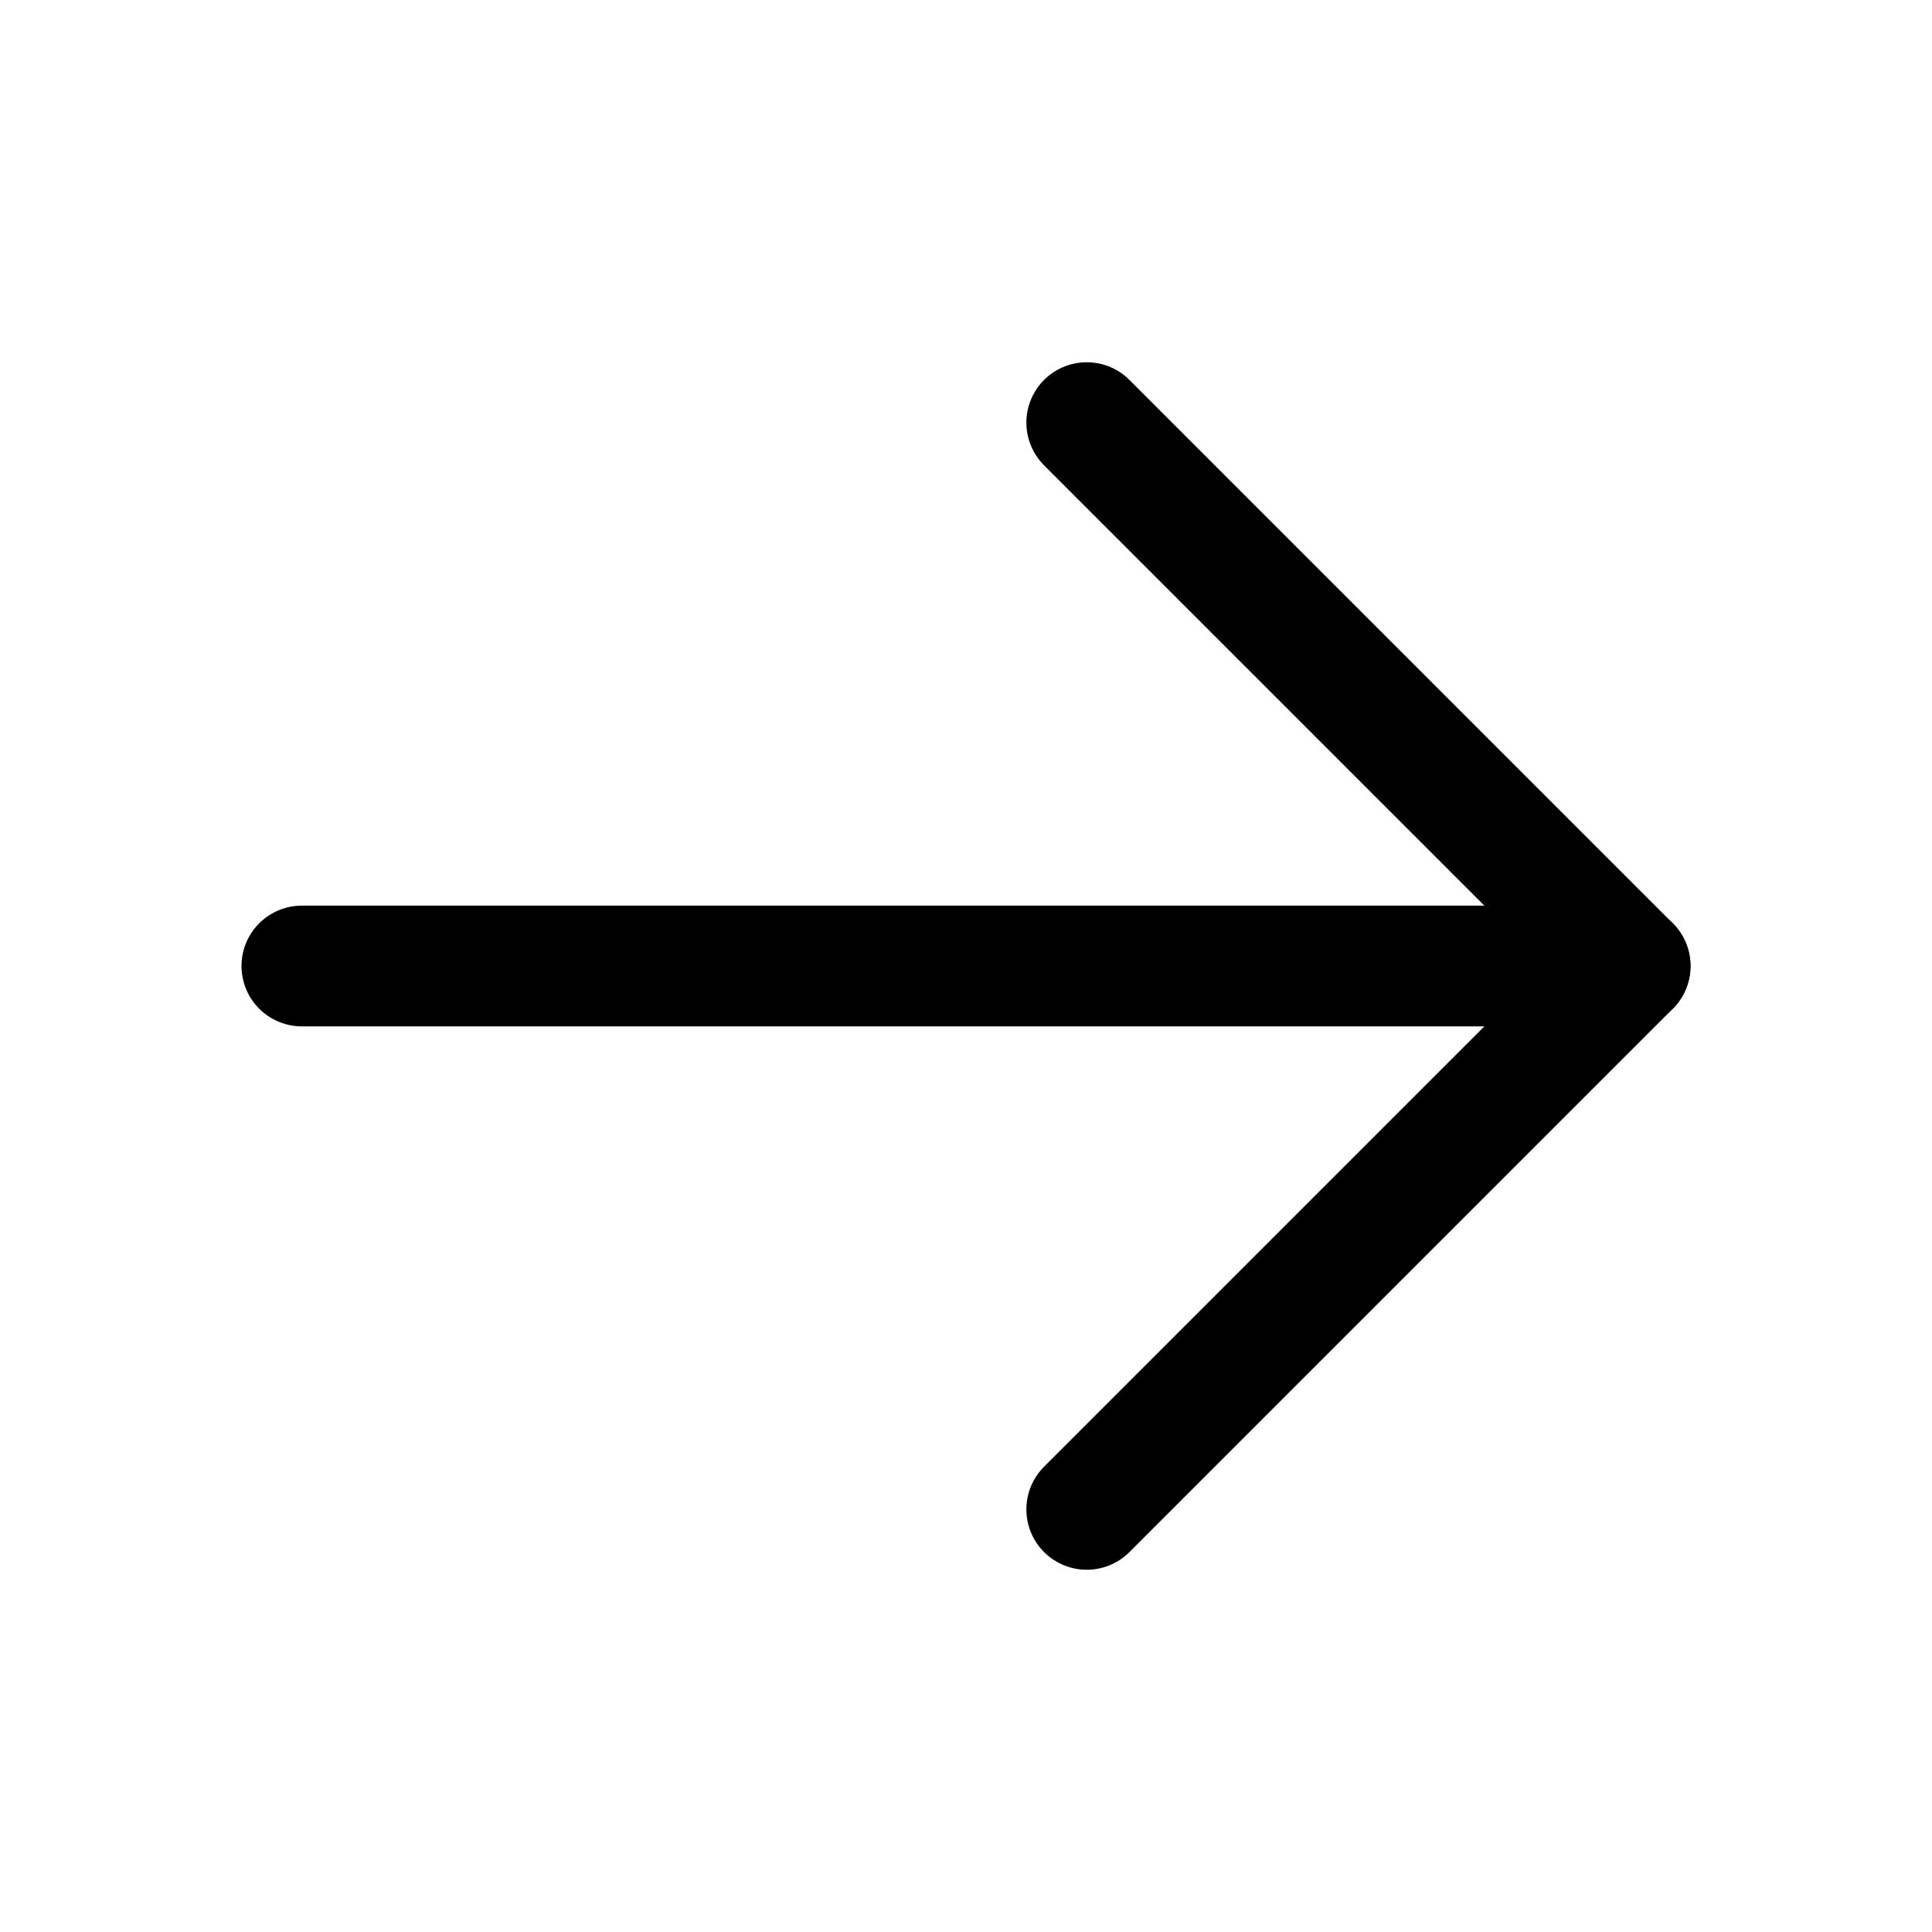
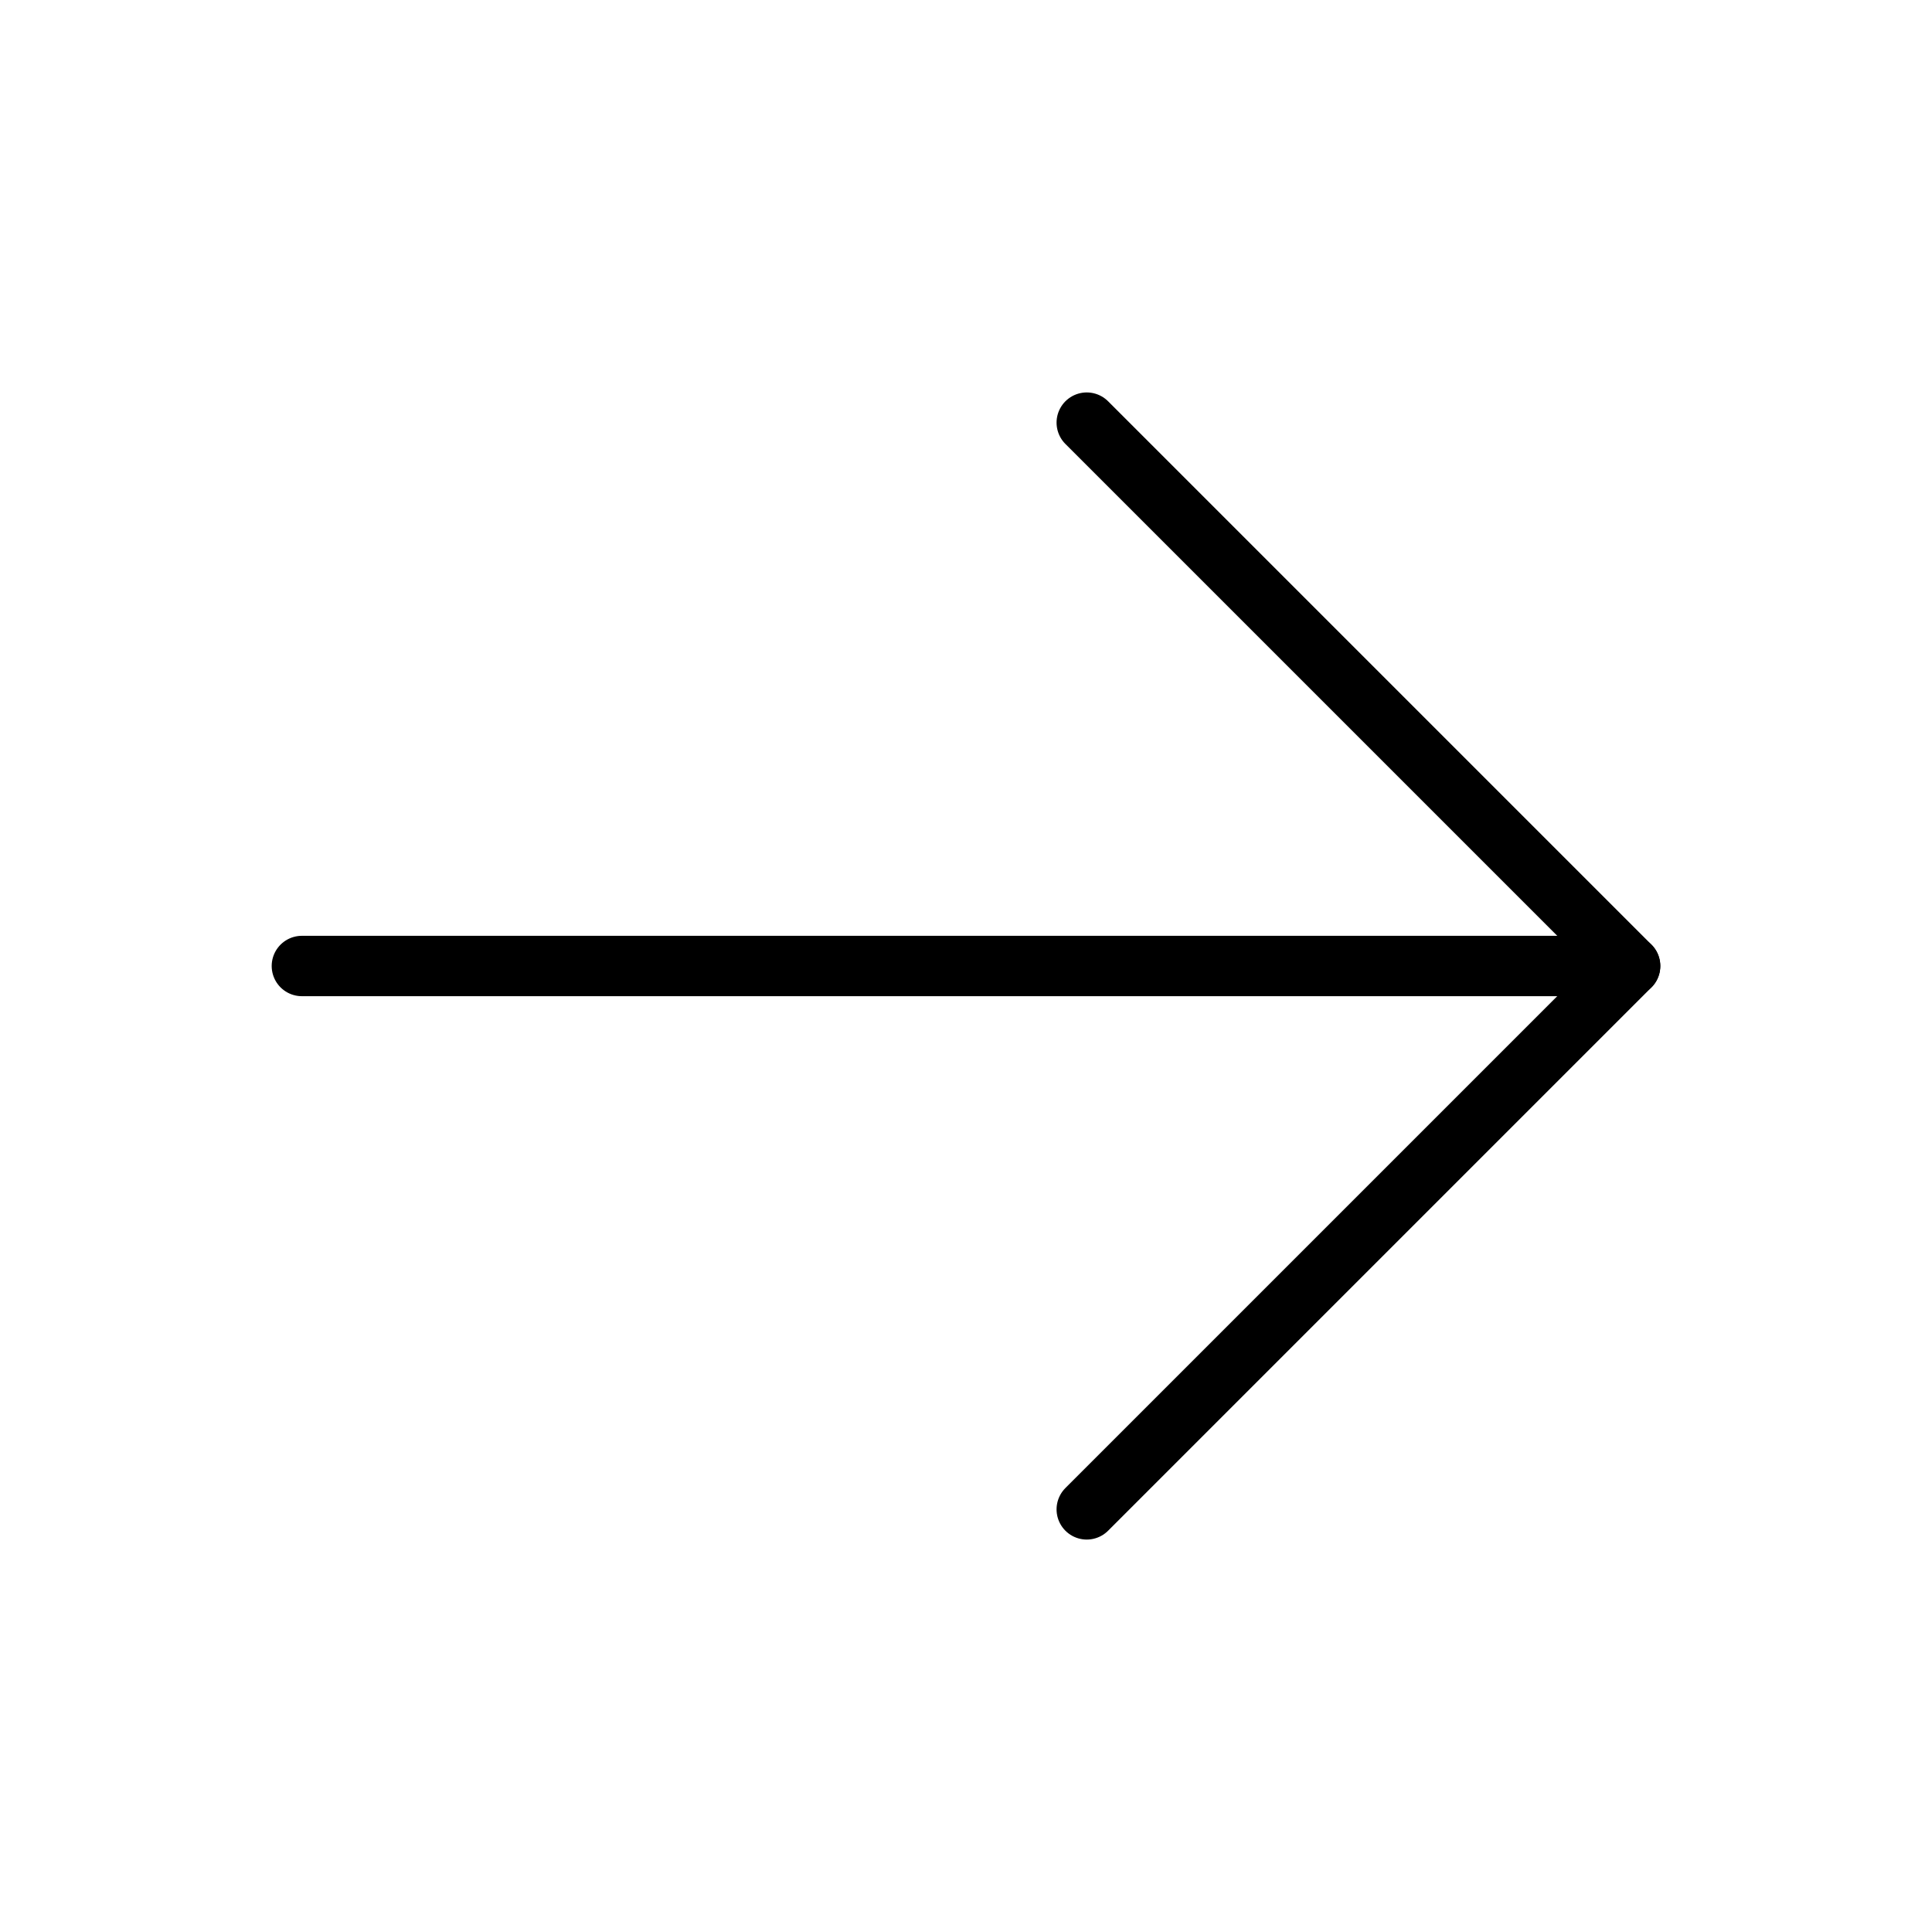
<svg xmlns="http://www.w3.org/2000/svg" viewBox="0 0 256 256">
  <rect width="256" height="256" fill="none" />
-   <line x1="40" y1="128" x2="216" y2="128" fill="none" stroke="currentColor" stroke-linecap="round" stroke-linejoin="round" stroke-width="16" />
-   <polyline points="144 56 216 128 144 200" fill="none" stroke="currentColor" stroke-linecap="round" stroke-linejoin="round" stroke-width="16" />
+   <line x1="40" y1="128" x2="216" y2="128" fill="none" stroke="currentColor" stroke-linecap="round" stroke-linejoin="round" stroke-width="8" />
+   <polyline points="144 56 216 128 144 200" fill="none" stroke="currentColor" stroke-linecap="round" stroke-linejoin="round" stroke-width="8" />
</svg>
